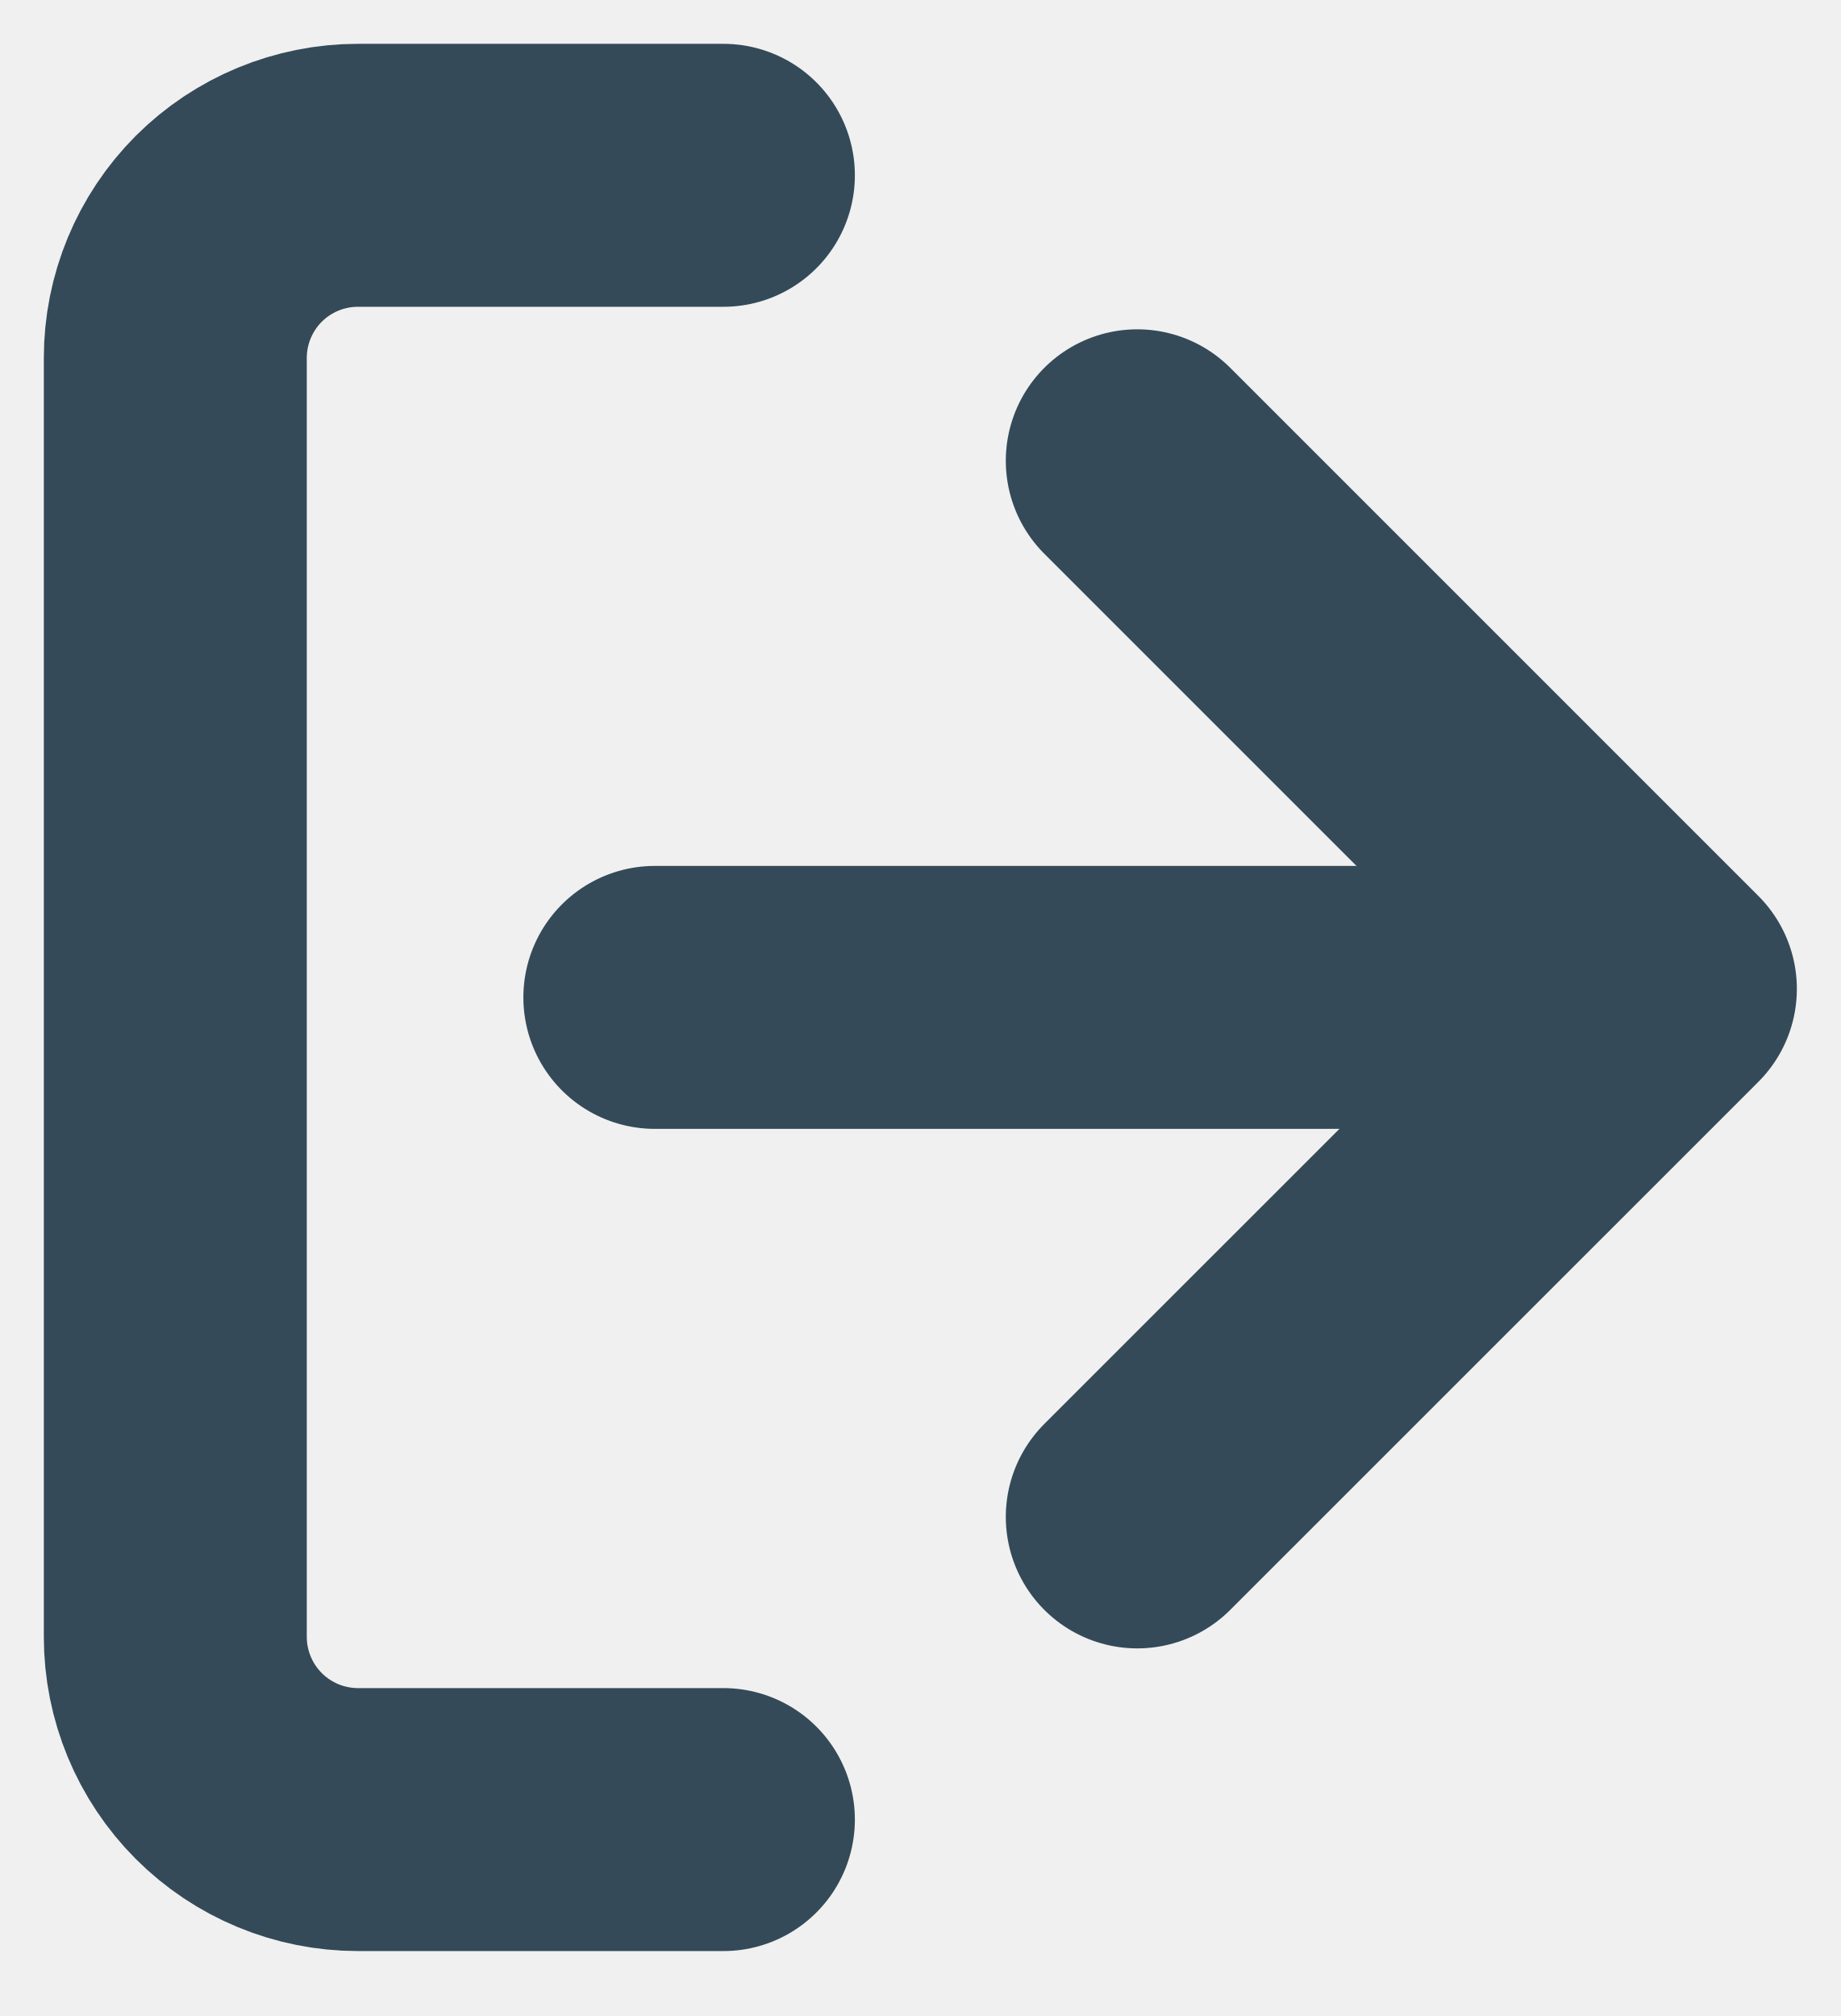
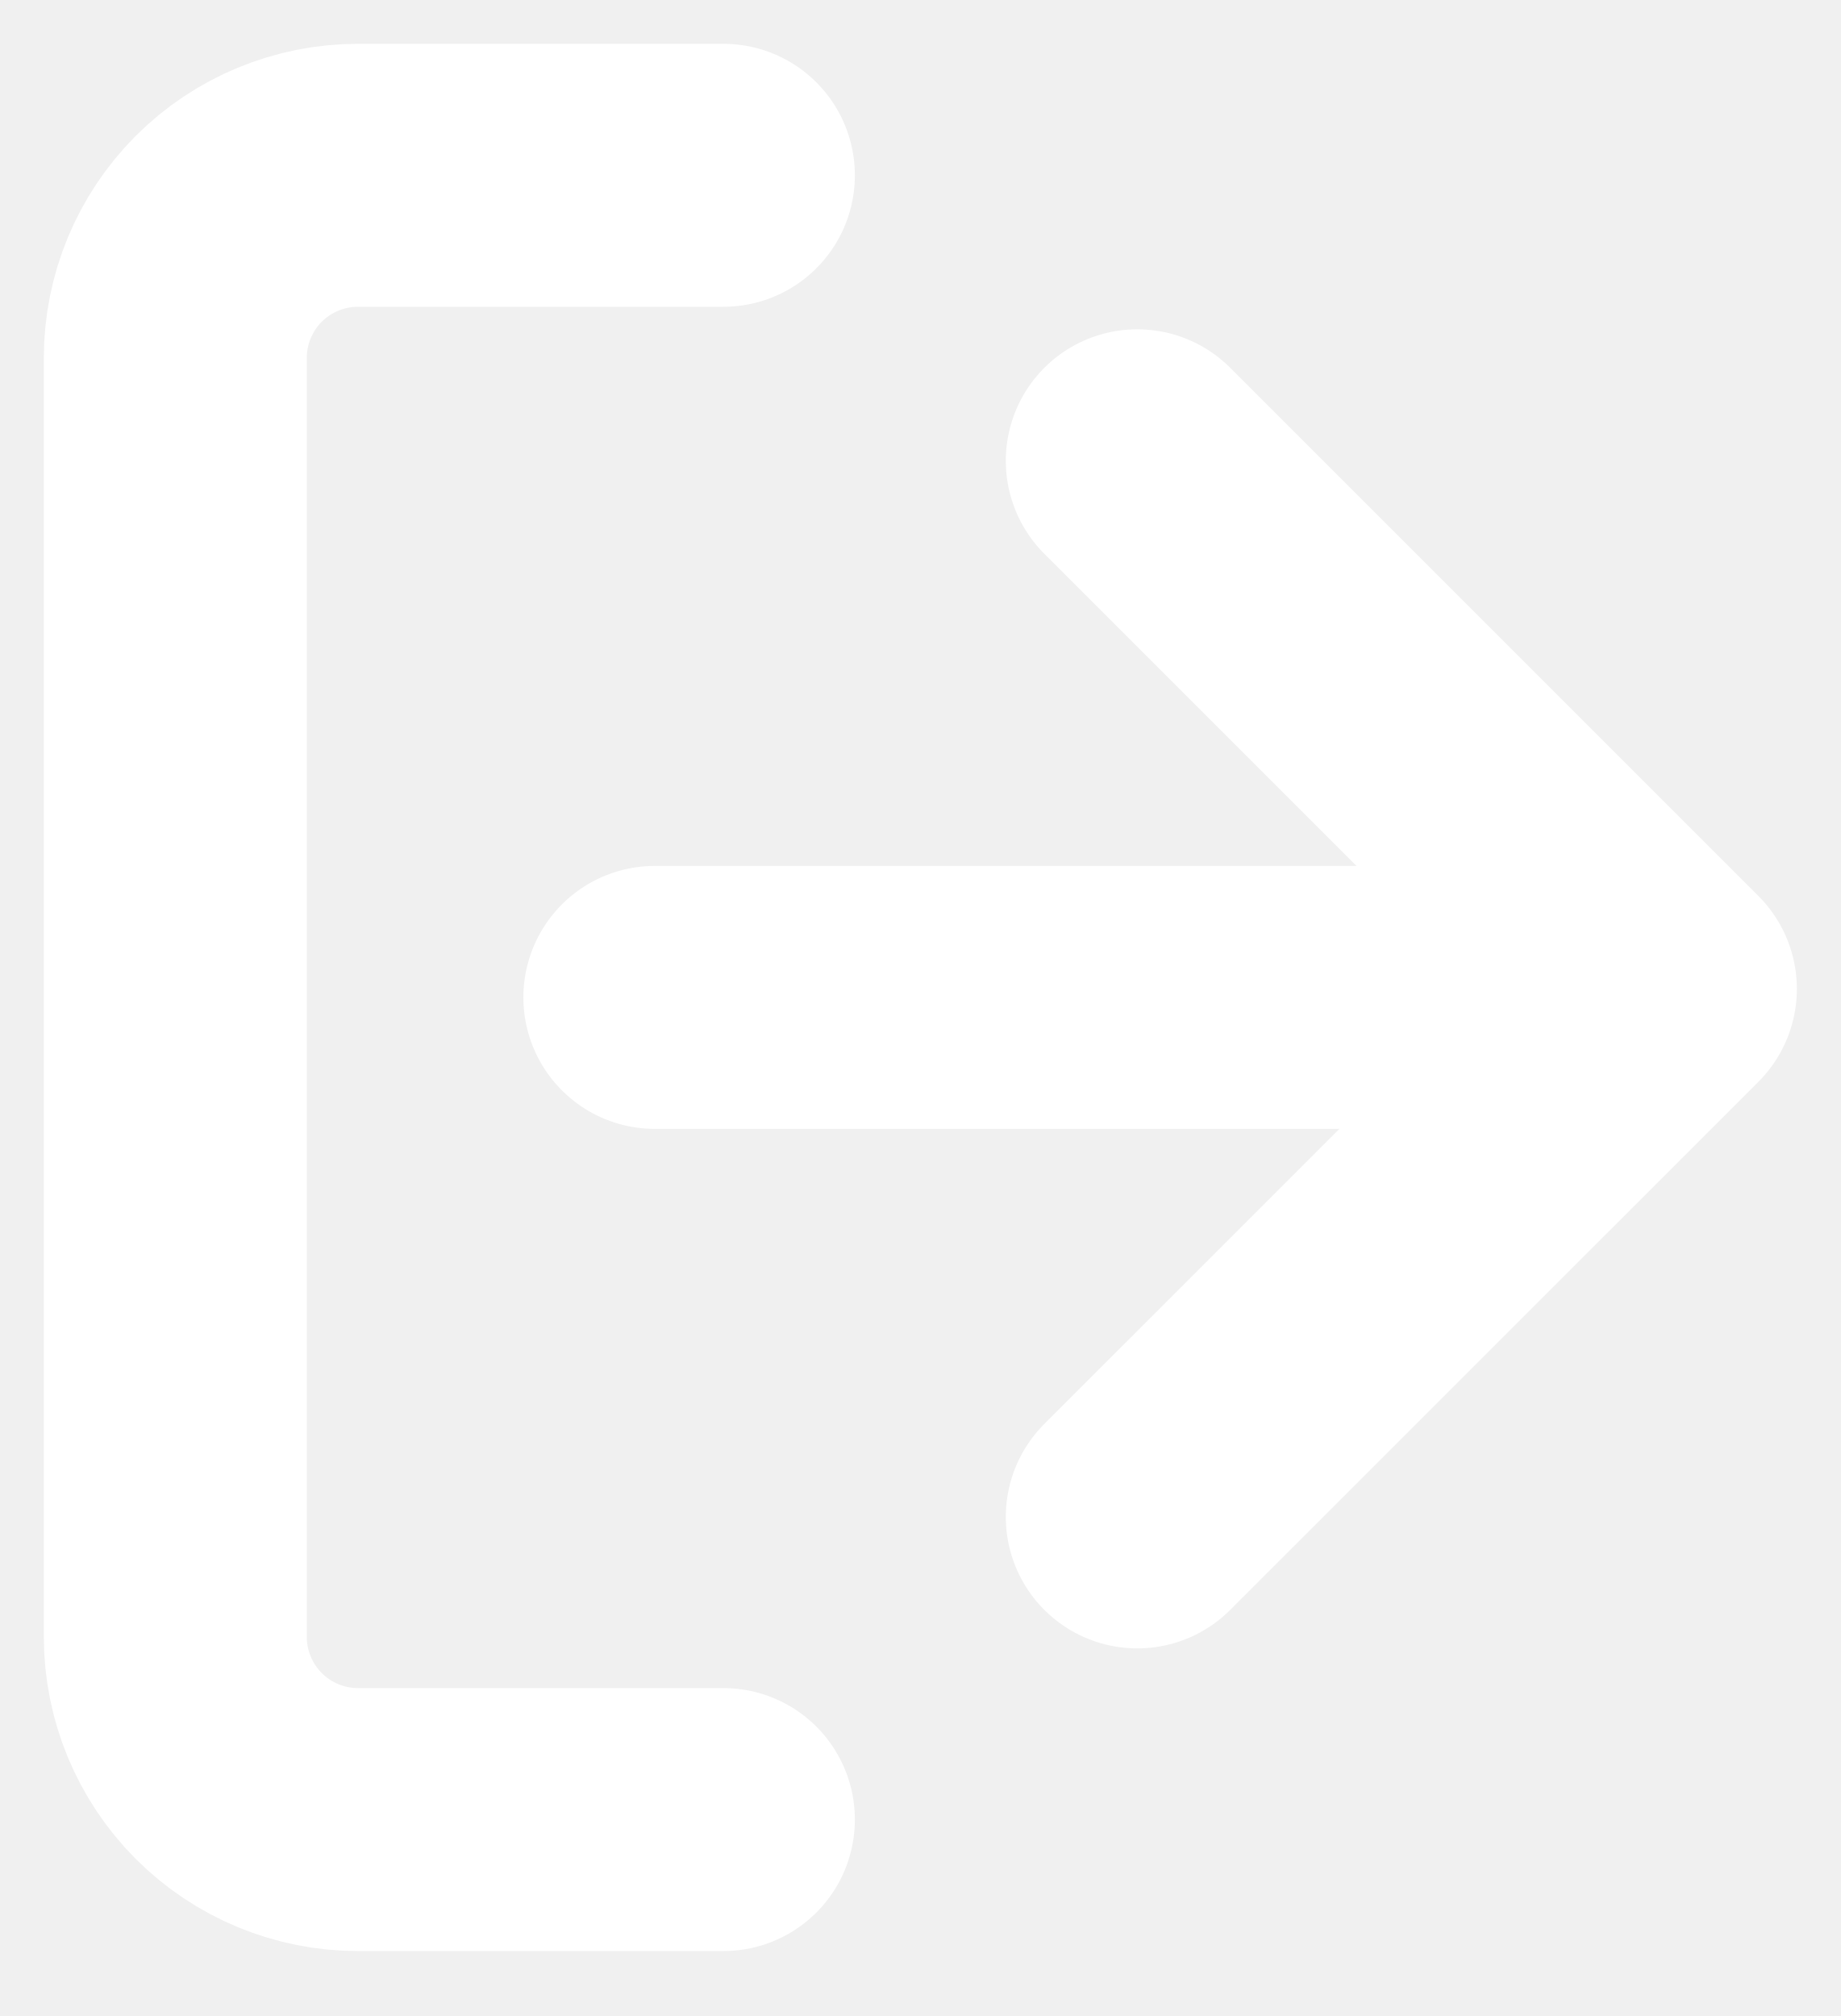
<svg xmlns="http://www.w3.org/2000/svg" width="21" height="23" viewBox="0 0 21 23" fill="none">
-   <path d="M8.253 20.759H4.084C3.531 20.759 3.001 20.539 2.61 20.148C2.22 19.757 2 19.227 2 18.674V4.084C2 3.531 2.22 3.001 2.61 2.61C3.001 2.22 3.531 2 4.084 2H8.253" stroke="#344A58" stroke-width="3" stroke-linecap="round" stroke-linejoin="round" />
-   <path d="M12.975 17.306L19 11.282L12.975 5.257" stroke="#344A58" stroke-width="3" stroke-linecap="round" stroke-linejoin="round" />
-   <path d="M17.632 11.379L7.471 11.379" stroke="#344A58" stroke-width="3" stroke-linecap="round" stroke-linejoin="round" />
+   <path d="M8.253 20.759H4.084C3.531 20.759 3.001 20.539 2.61 20.148C2.22 19.757 2 19.227 2 18.674V4.084C2 3.531 2.22 3.001 2.61 2.61C3.001 2.22 3.531 2 4.084 2H8.253" stroke="#FFF" stroke-width="3" stroke-linecap="round" stroke-linejoin="round" />
+   <path d="M12.975 17.306L19 11.282L12.975 5.257" stroke="#FFF" stroke-width="3" stroke-linecap="round" stroke-linejoin="round" />
+   <path d="M17.632 11.379L7.471 11.379" stroke="#FFF" stroke-width="3" stroke-linecap="round" stroke-linejoin="round" />
</svg>
